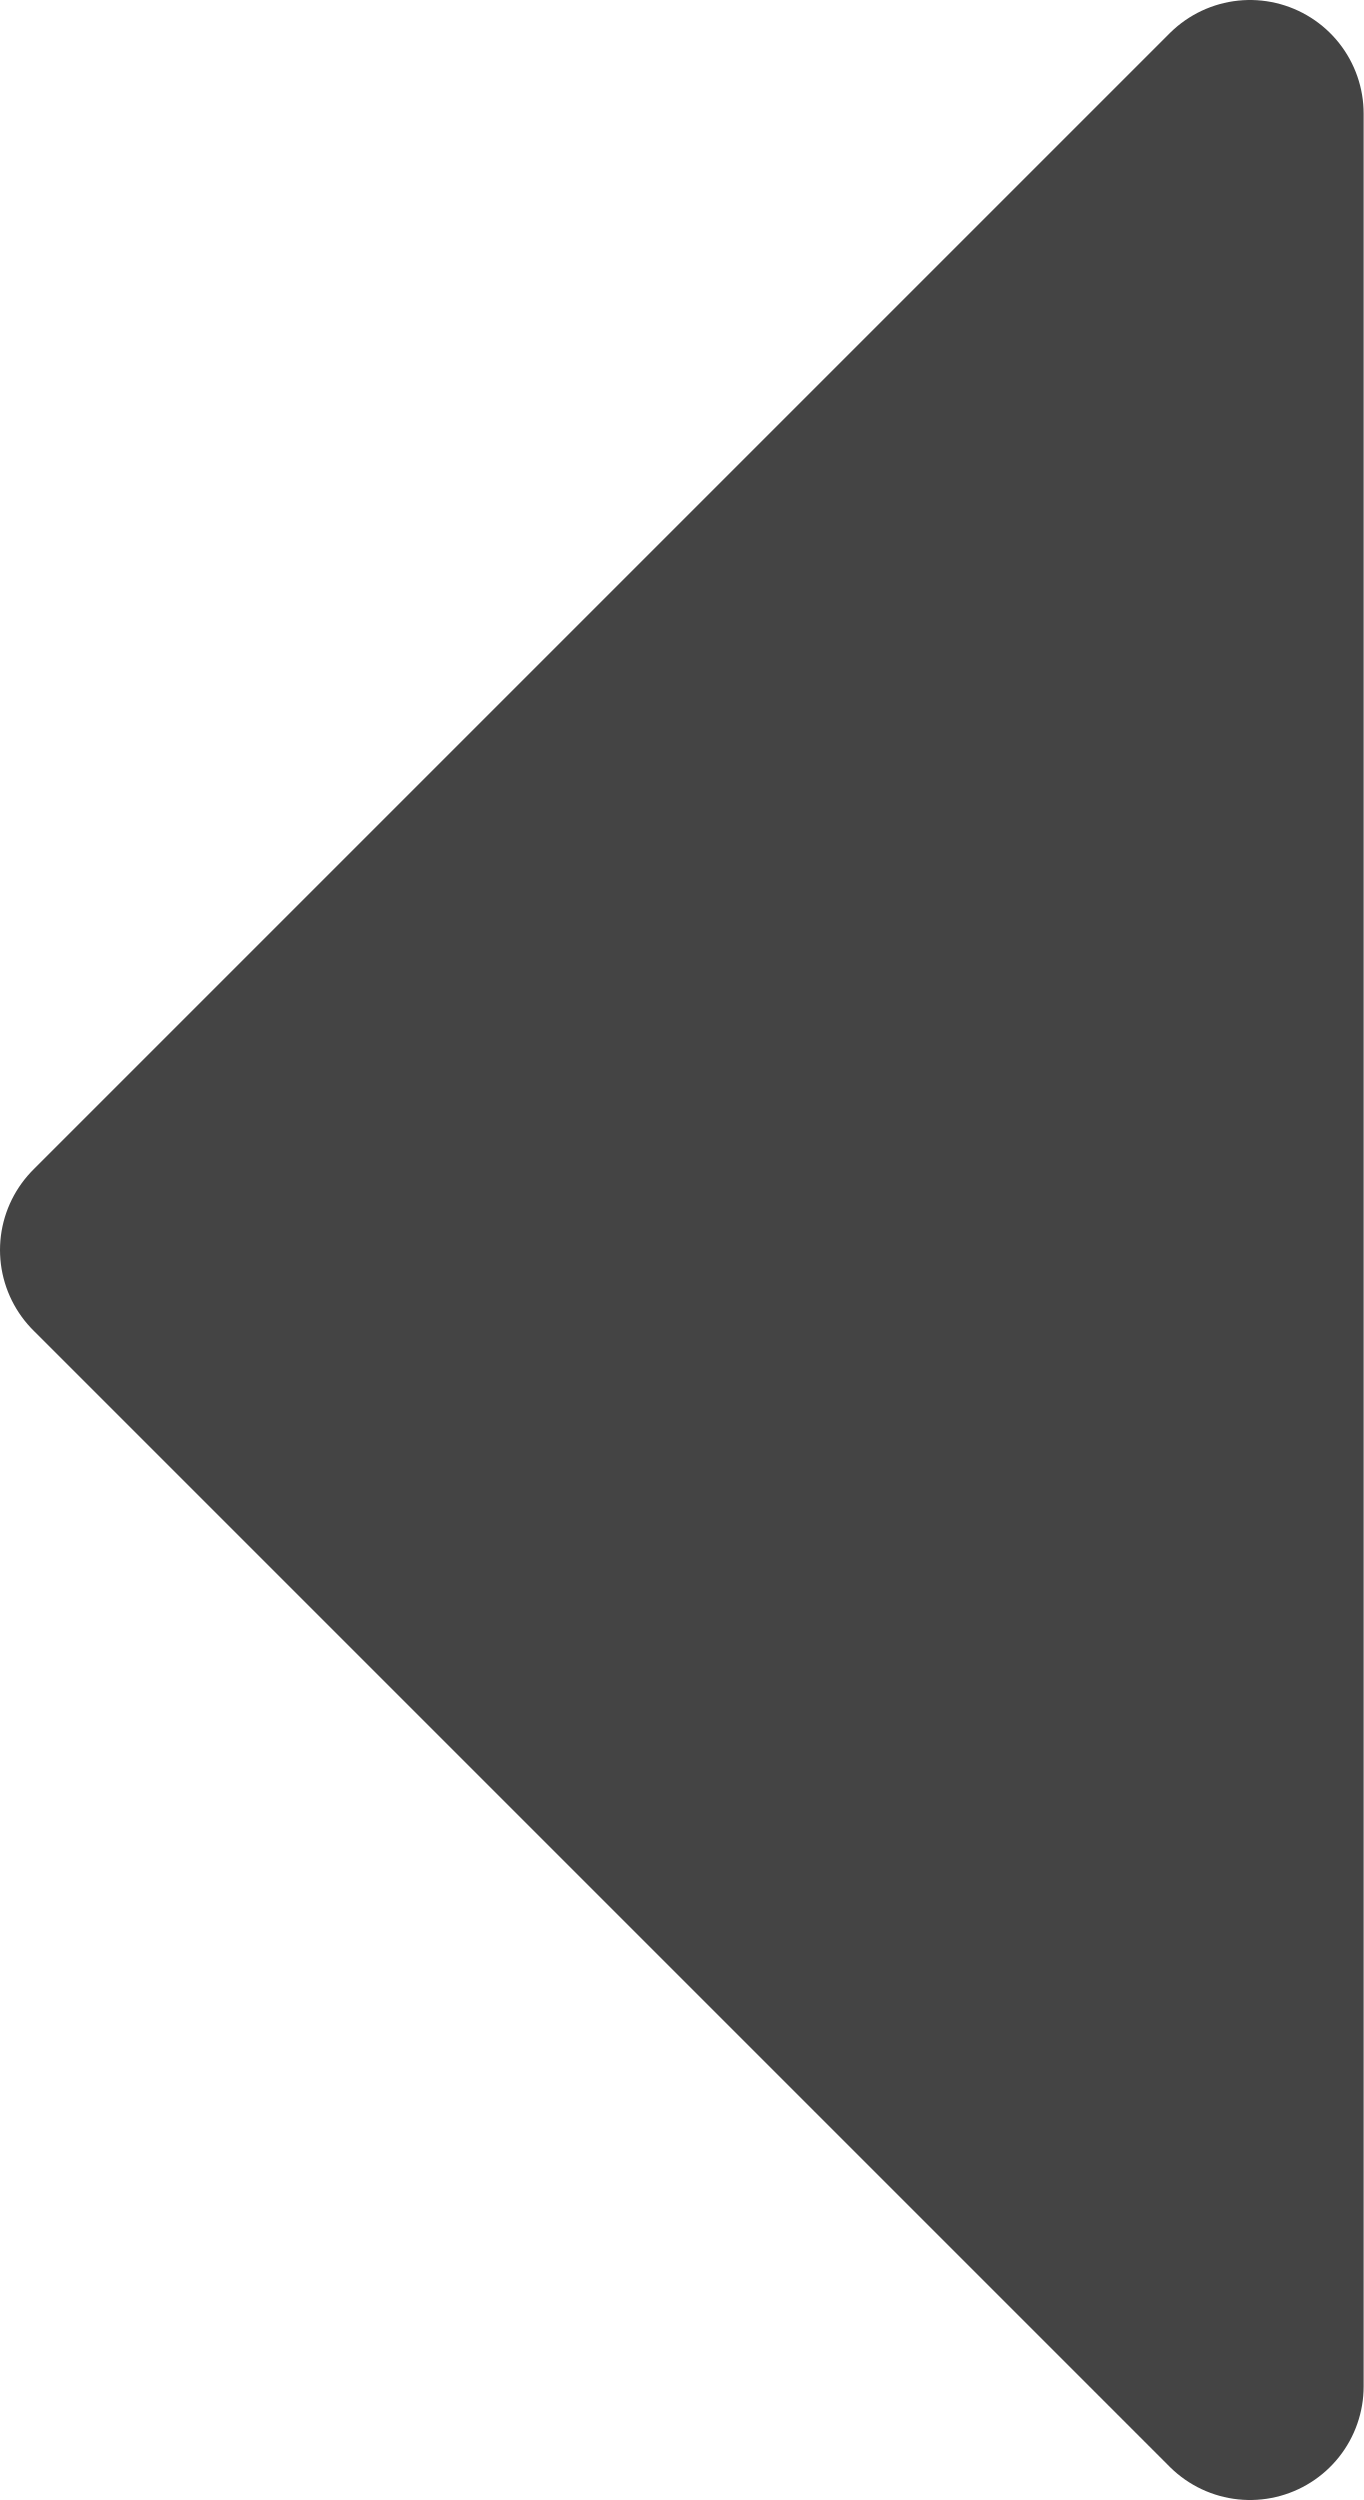
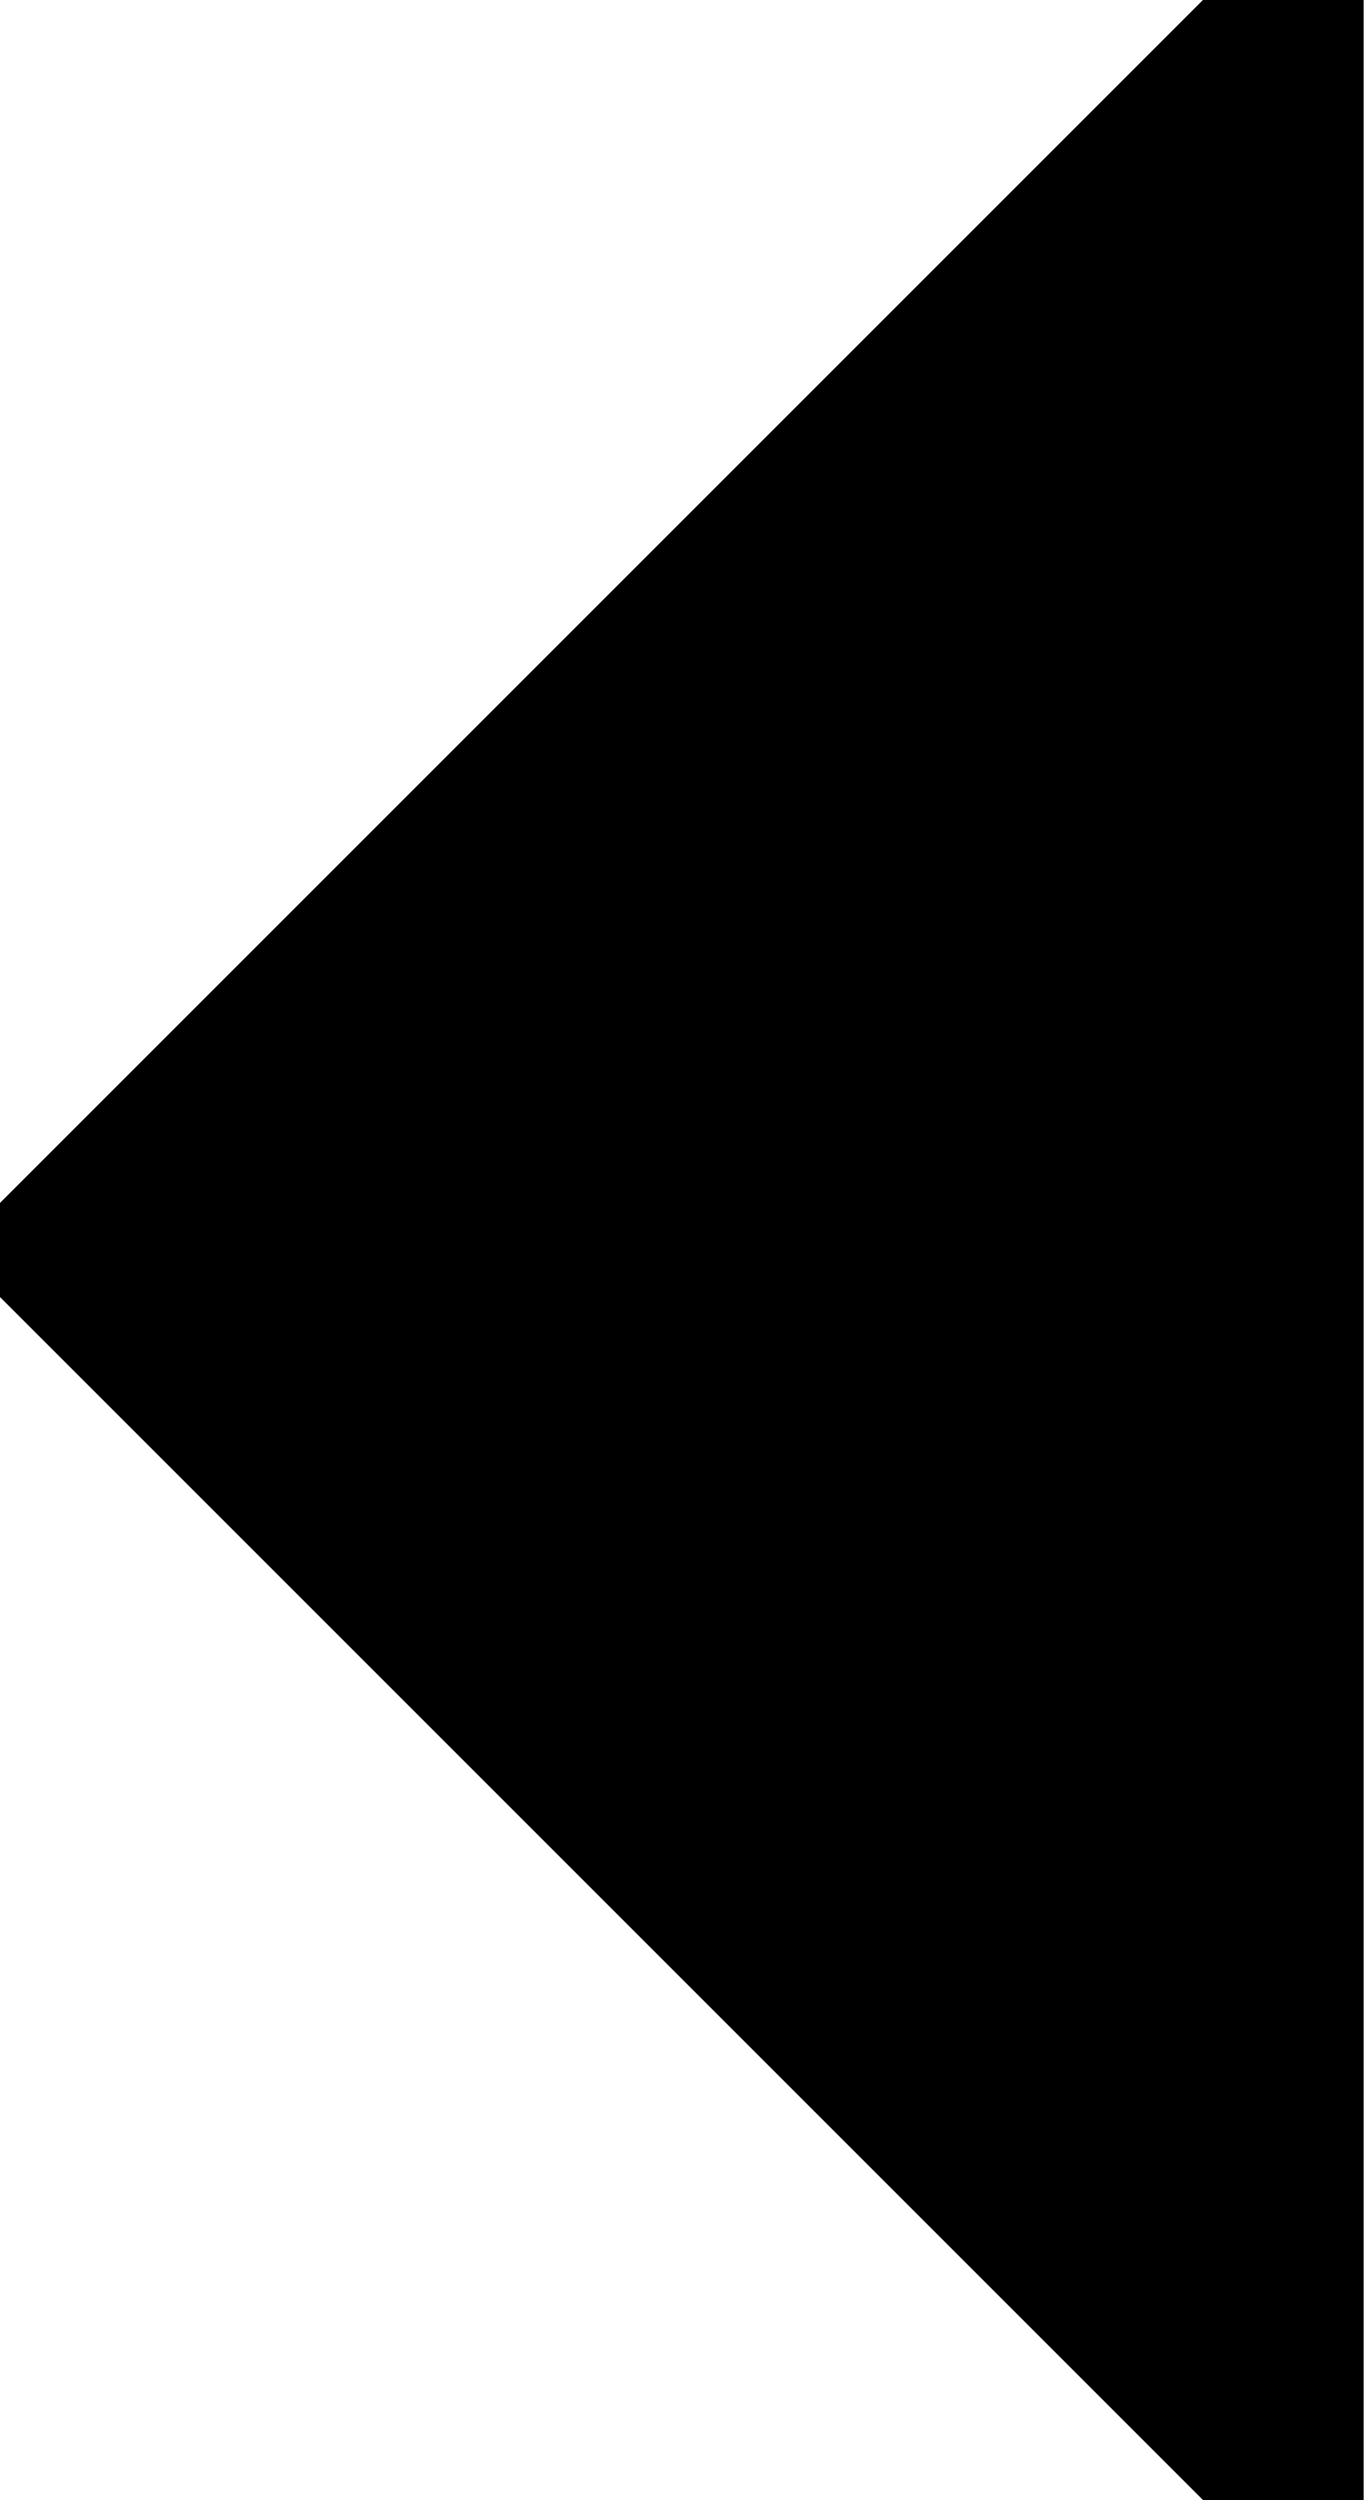
<svg xmlns="http://www.w3.org/2000/svg" xmlns:xlink="http://www.w3.org/1999/xlink" width="18" height="33" viewBox="0 0 18 33">
  <defs>
    <path id="path-1" fill-rule="evenodd" d="M16.5 1.5l-15 15 15 15v-30z" />
  </defs>
+   <style type="text/css">
+     .st0{fill: currentColor;}
+     .st1{fill-opacity="0"; fill:currentColor; stroke:currentColor; stroke-linecap="round"; stroke-linejoin="round";}
+   </style>
  <g>
-     <use fill="rgb(68,68,68)" xlink:href="#path-1" />
-     <use fill-opacity="0" stroke="rgb(68,68,68)" stroke-linecap="round" stroke-linejoin="round" stroke-width="3" xlink:href="#path-1" />
+     <use class="st0" xlink:href="#path-1" />
+     <use class="st1" stroke-width="3" xlink:href="#path-1" />
  </g>
</svg>
